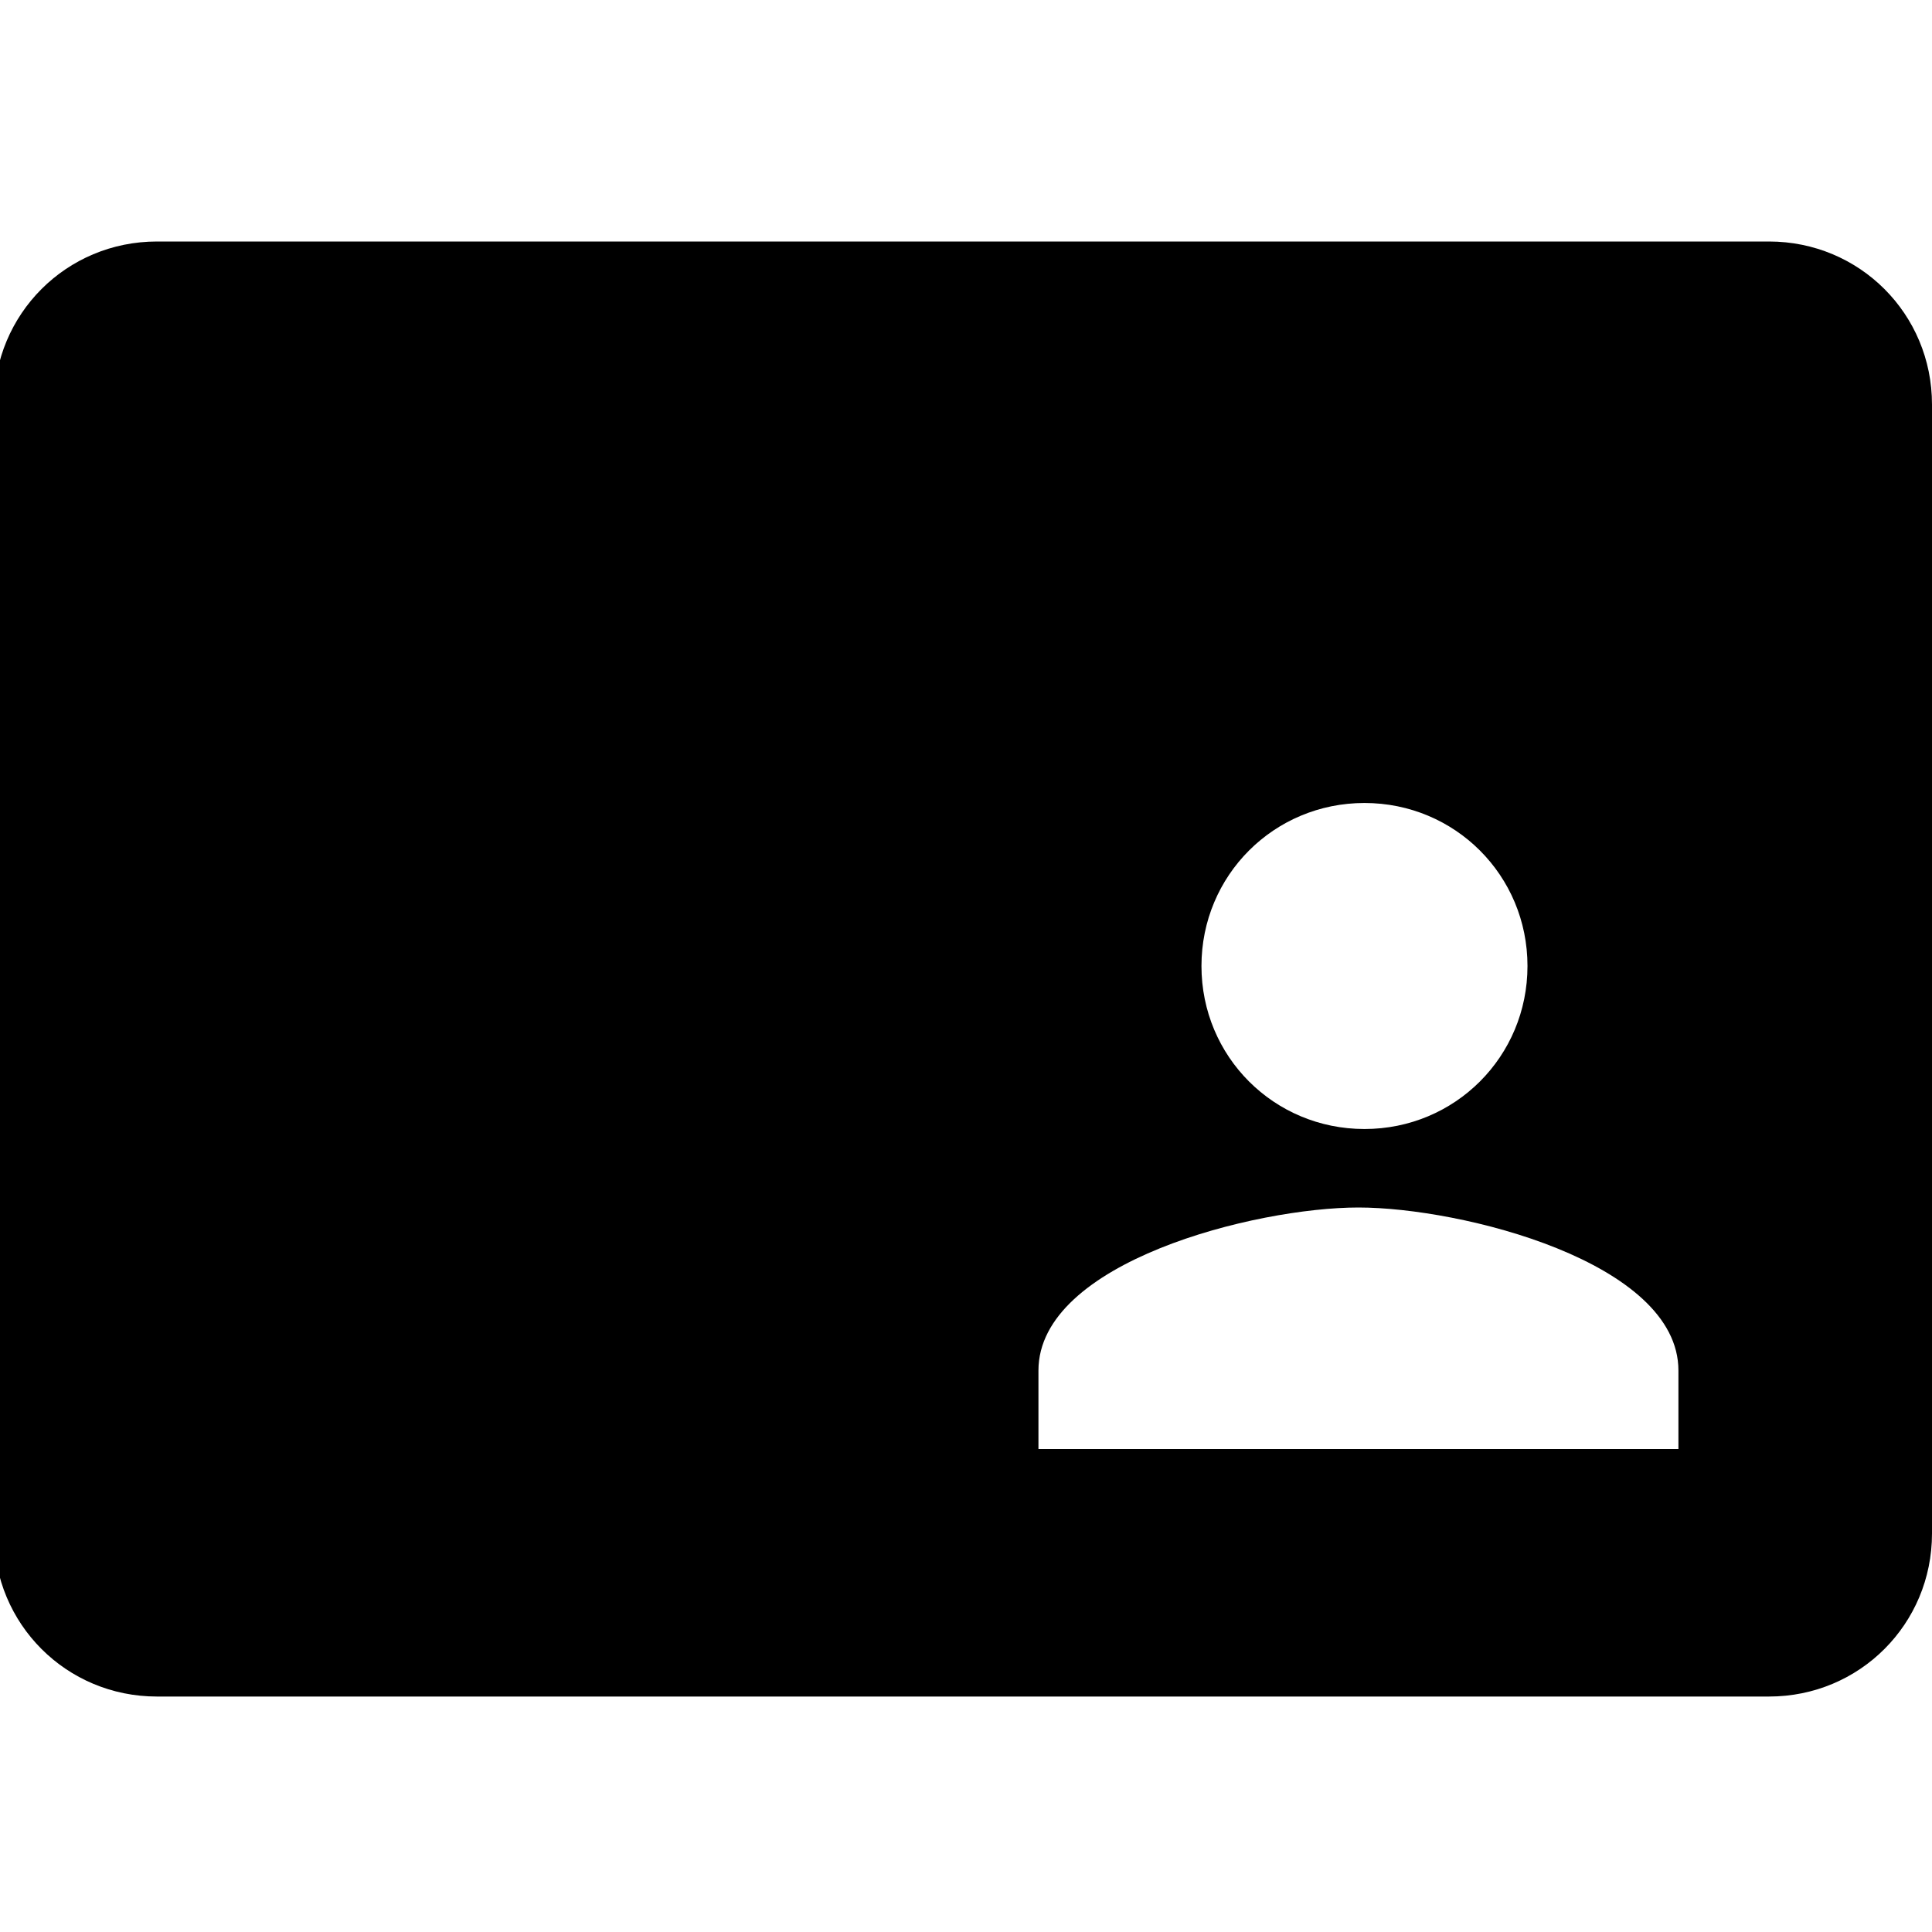
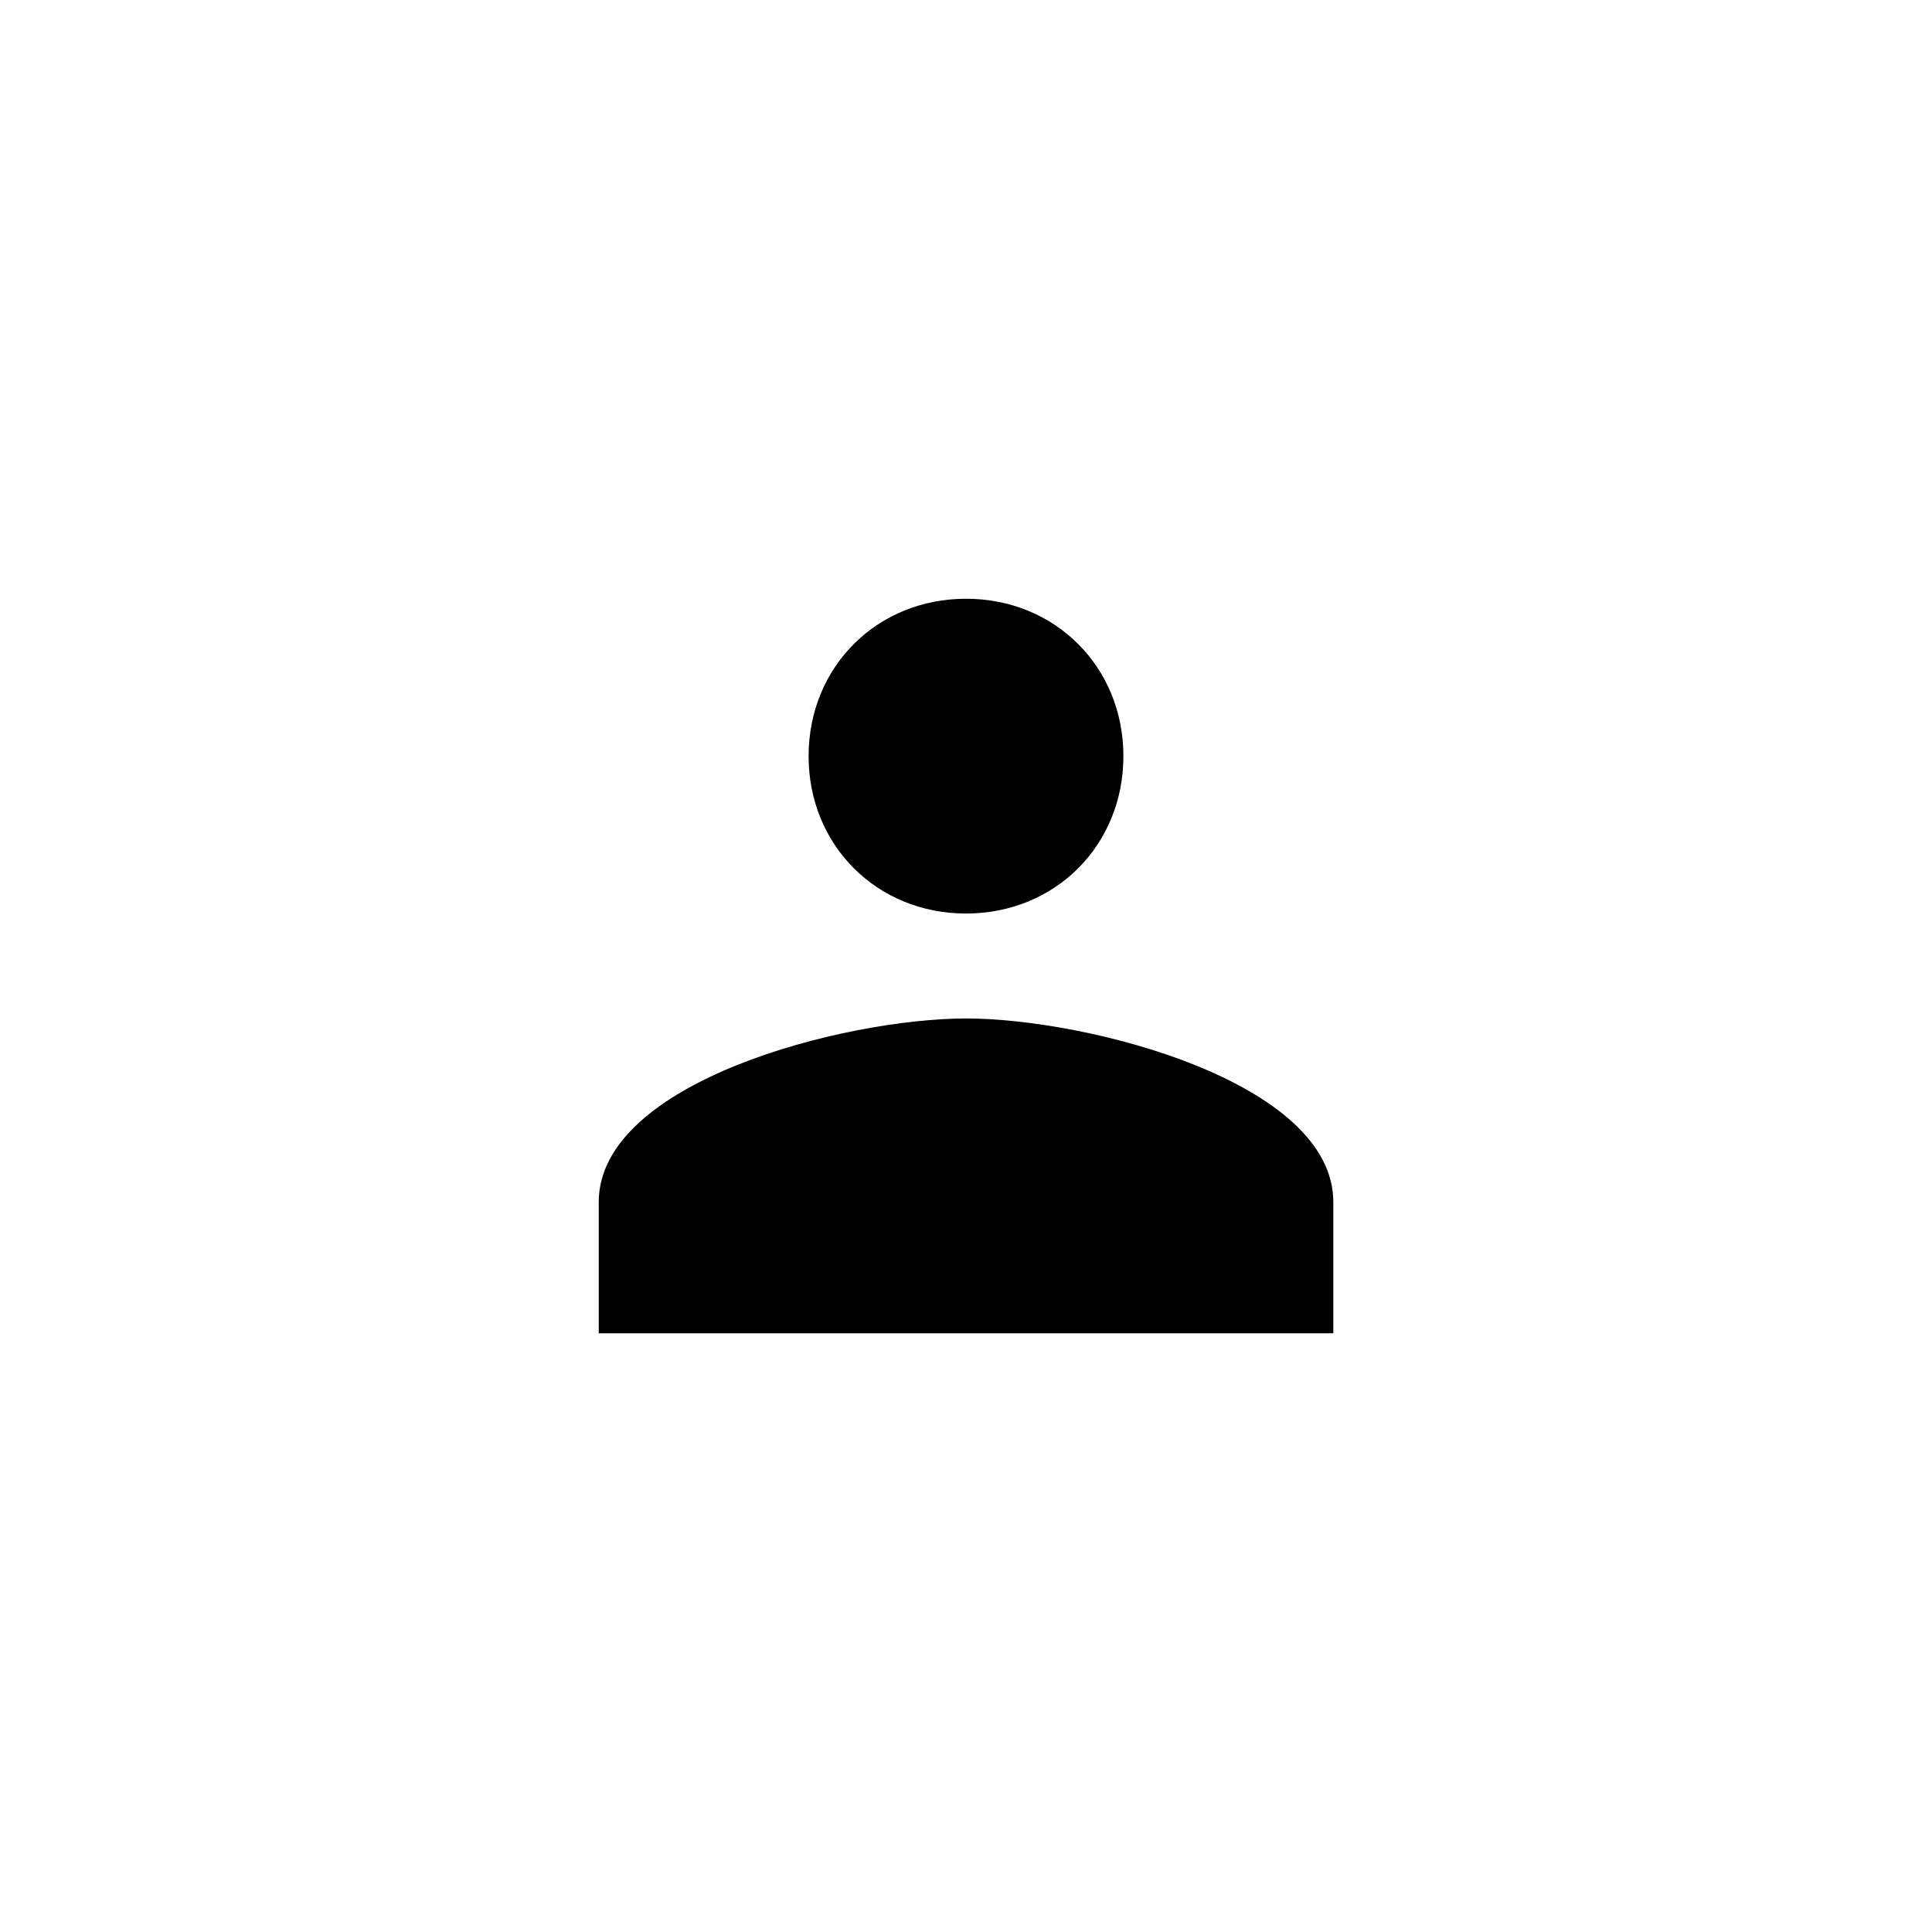
<svg xmlns="http://www.w3.org/2000/svg" version="1.1" viewBox="0 0 32 32">
-   <path d="M29.3 4v0h-26.7c-1.5 0-2.7 1.2-2.7 2.7v18.7c0 1.5 1.2 2.7 2.7 2.7h26.7c1.5 0 2.7-1.2 2.7-2.7v-18.7c0-1.5-1.2-2.7-2.7-2.7zM22.6 13.3c1.5 0 2.7 1.2 2.7 2.7s-1.2 2.7-2.7 2.7-2.7-1.2-2.7-2.7 1.2-2.7 2.7-2.7zM27.9 24v0h-10.7v-1.3c0-1.8 3.6-2.7 5.3-2.7s5.3 0.9 5.3 2.7v1.3z" />
+   <path d="M16 15.131c1.478 0 2.607-1.13 2.607-2.607s-1.13-2.607-2.607-2.607-2.607 1.13-2.607 2.607 1.13 2.607 2.607 2.607zM16 16.869c-1.999 0-6.083 1.043-6.083 3.042v2.172h12.167v-2.172c0-1.999-4.085-3.042-6.083-3.042z" />
</svg>
